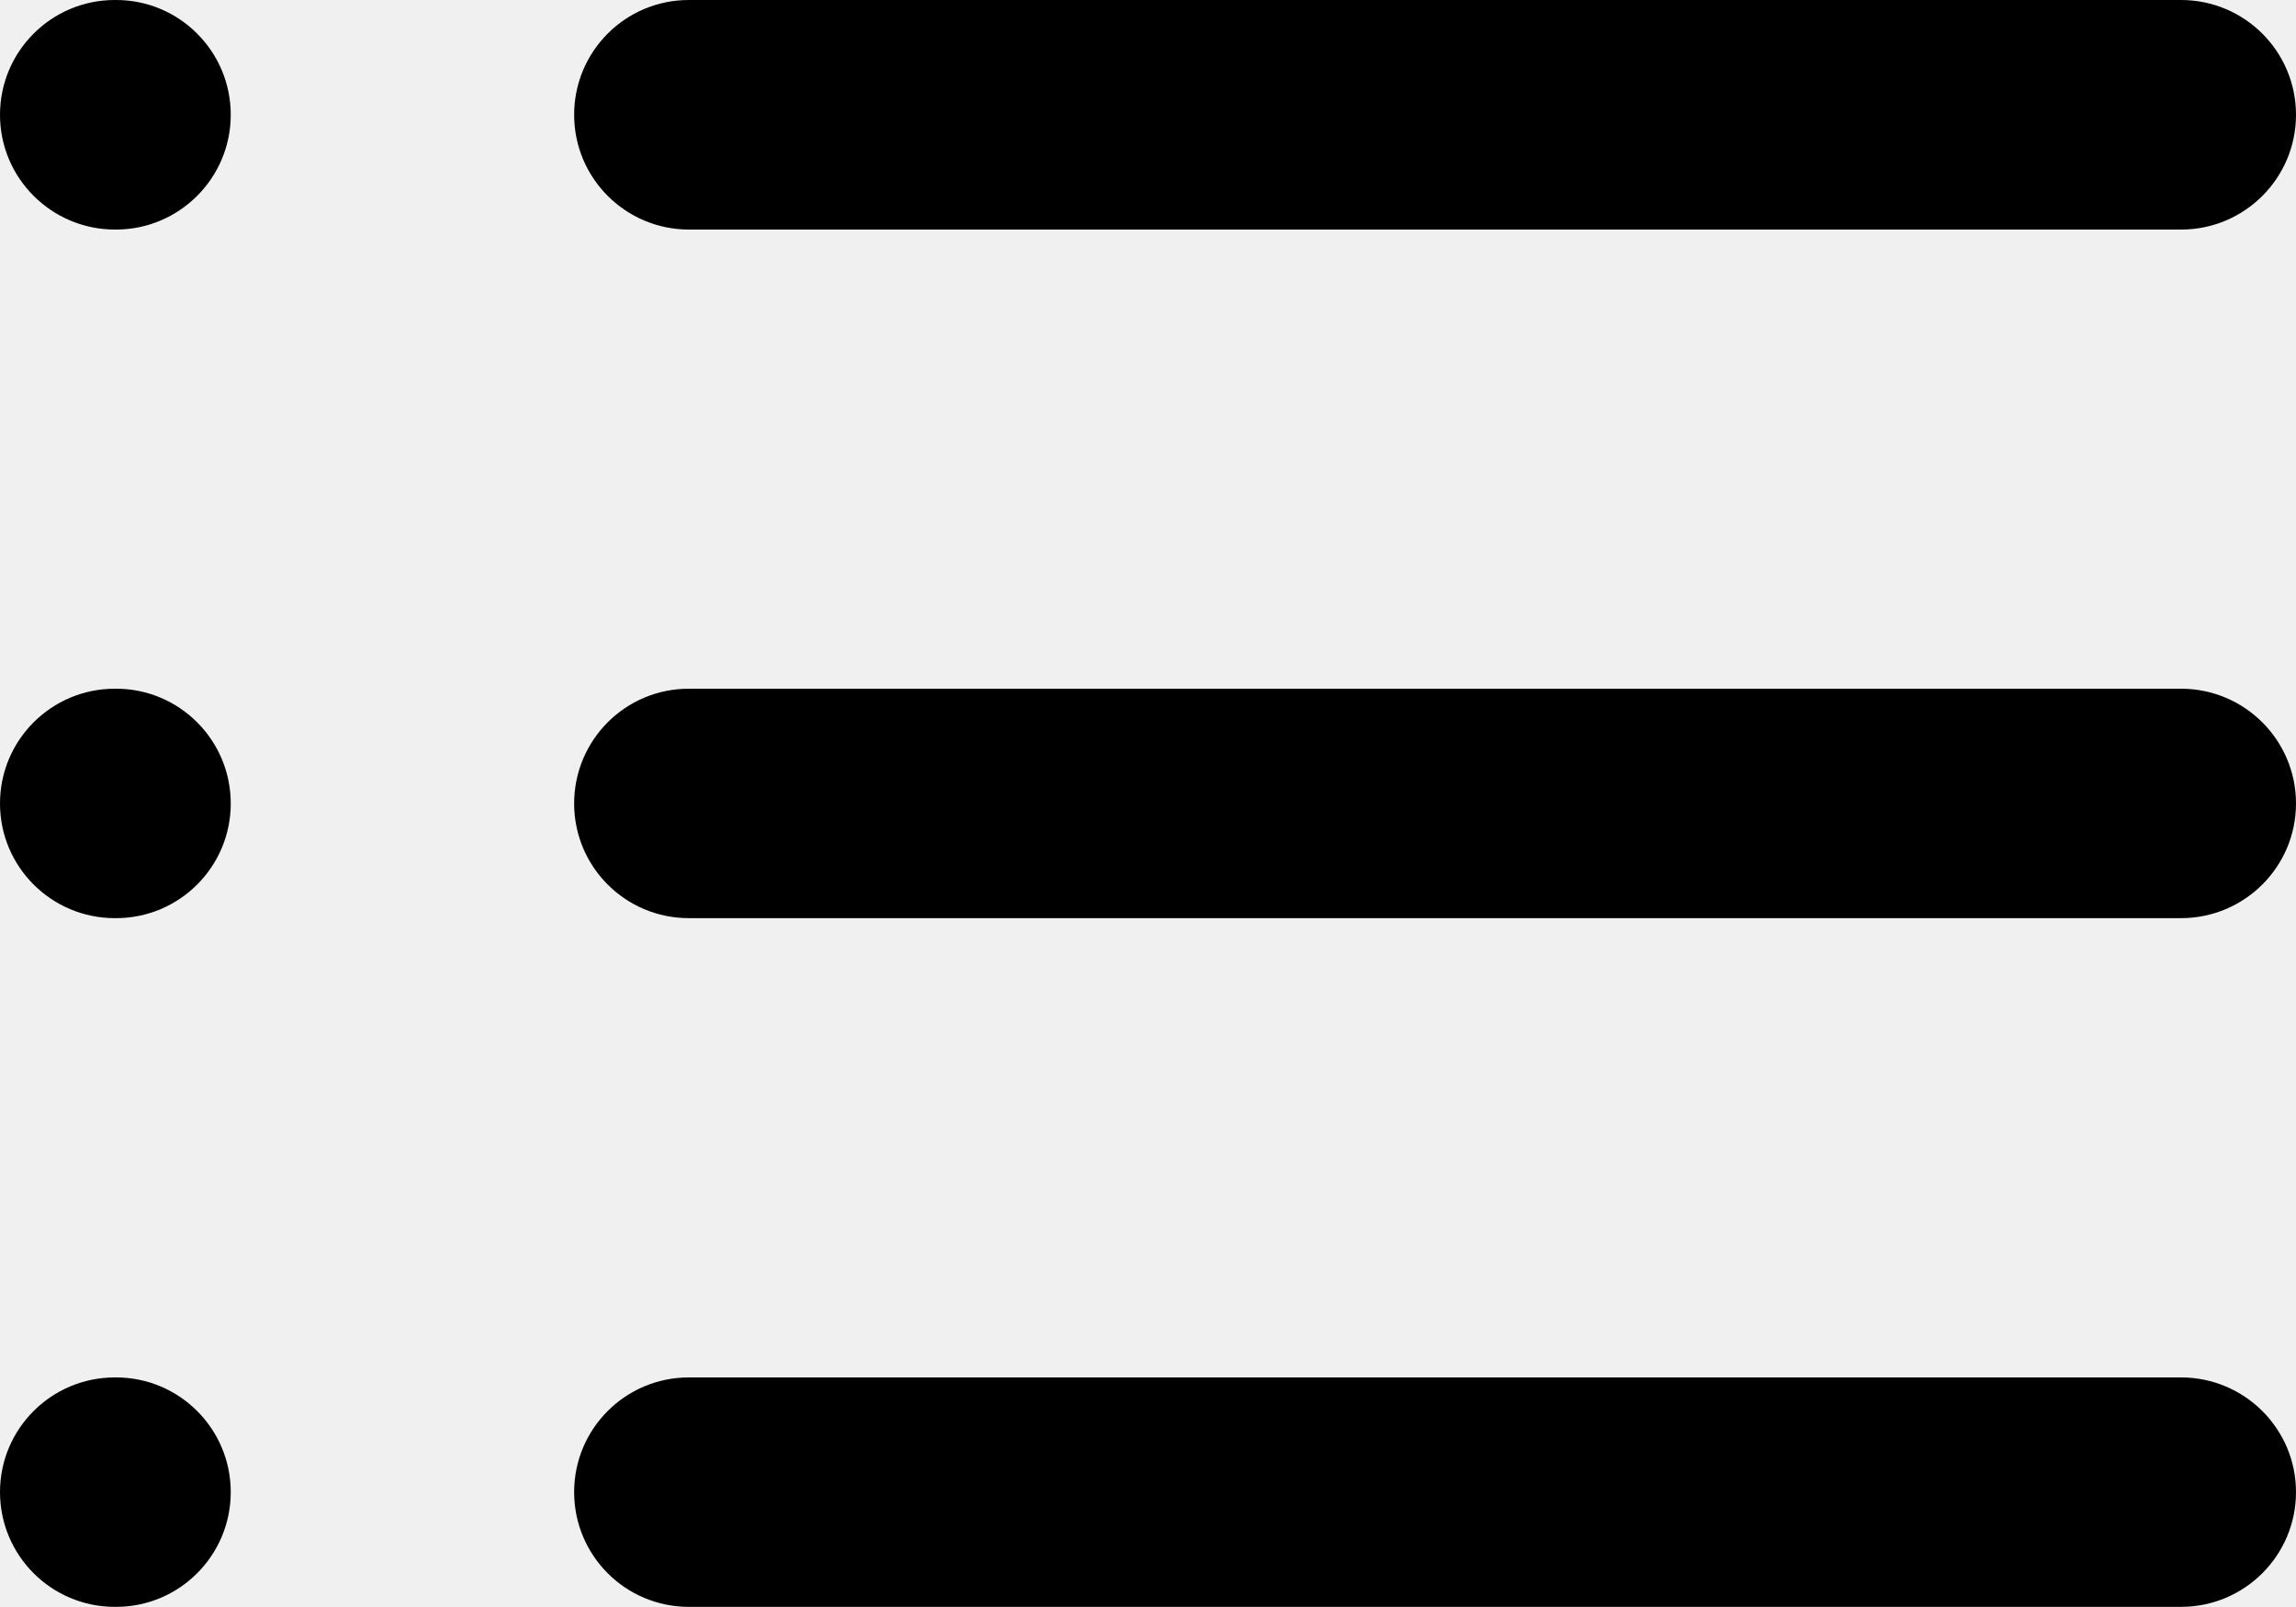
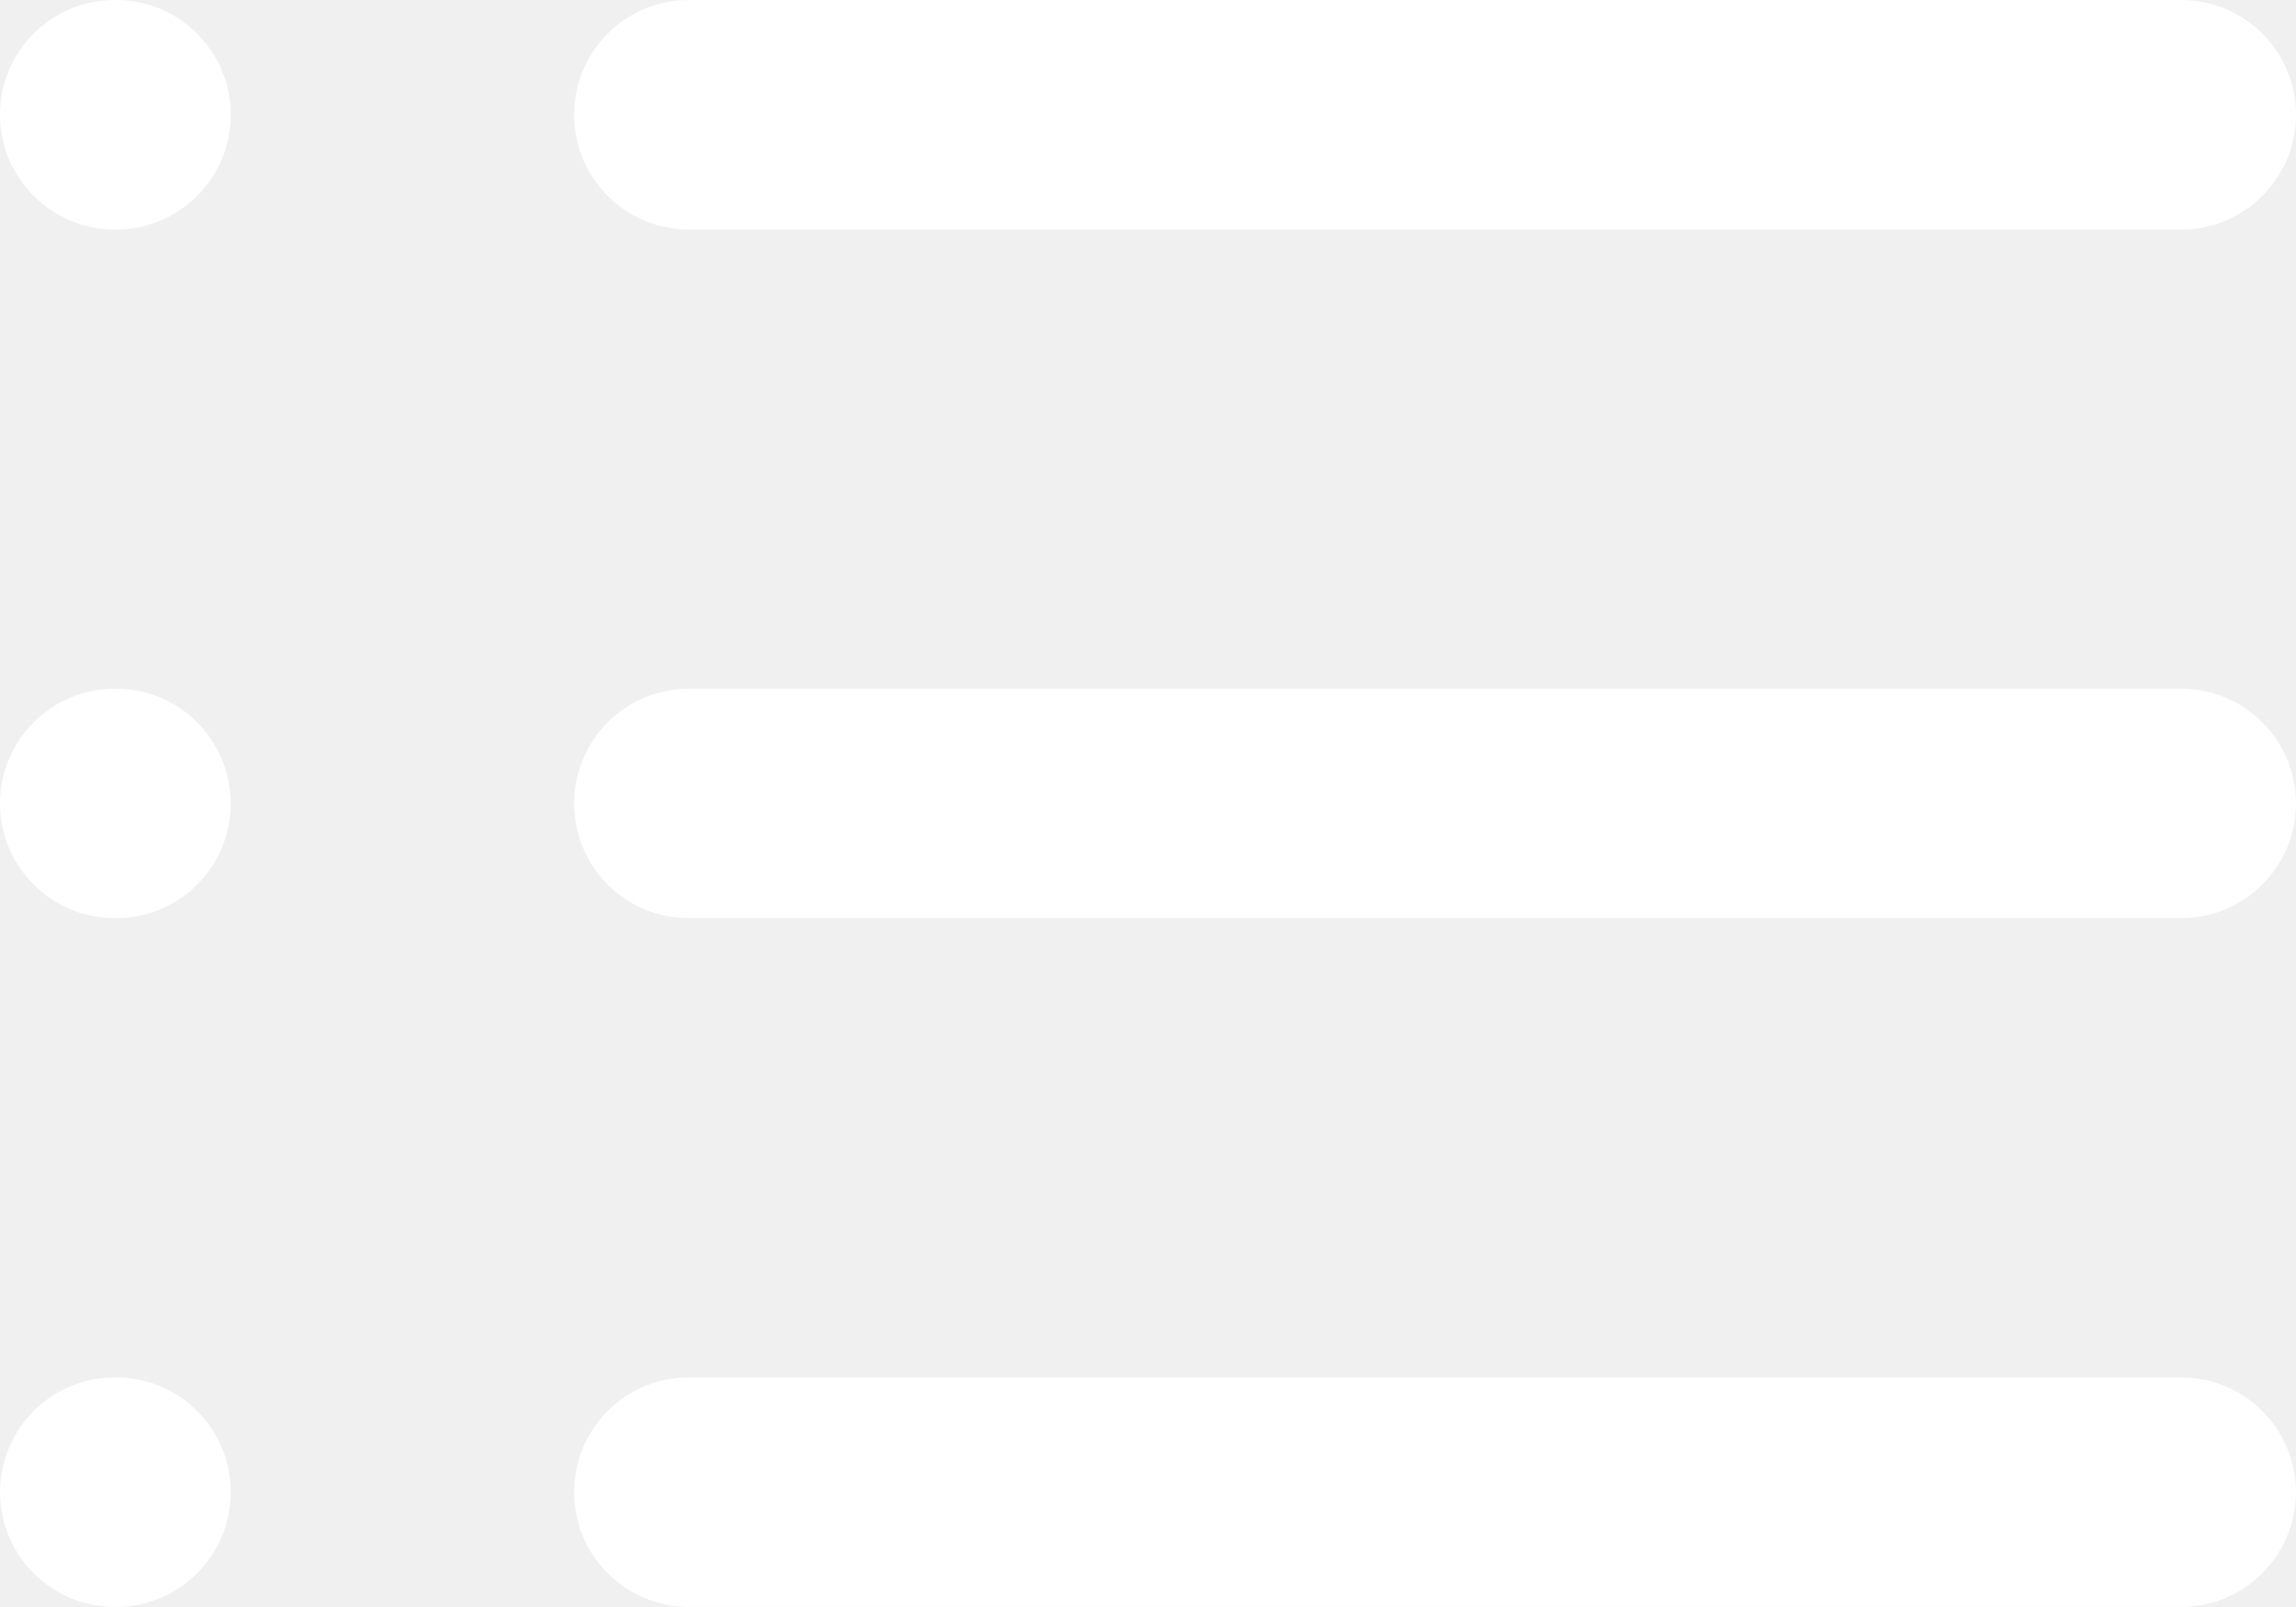
<svg xmlns="http://www.w3.org/2000/svg" width="16" height="11.199" viewBox="0 0 16 11.199" fill="none">
-   <path d="M 0.809 9.6 C 1.25 9.6 1.608 9.958 1.608 10.399 C 1.608 10.841 1.25 11.199 0.809 11.199 L 0.8 11.199 C 0.358 11.199 0 10.841 0 10.399 C 0 9.958 0.358 9.6 0.8 9.6 L 0.809 9.6 Z M 15.199 9.6 C 15.641 9.6 16 9.958 16 10.399 C 16 10.841 15.641 11.199 15.199 11.199 L 4.8 11.199 C 4.358 11.199 4.001 10.841 4.001 10.399 C 4.001 9.958 4.358 9.6 4.8 9.6 L 15.199 9.6 Z M 0.809 4.8 C 1.25 4.8 1.608 5.158 1.608 5.6 C 1.608 6.041 1.25 6.399 0.809 6.399 L 0.8 6.399 C 0.358 6.399 0 6.041 0 5.6 C 0 5.158 0.358 4.8 0.8 4.8 L 0.809 4.8 Z M 15.199 4.8 C 15.641 4.8 16 5.158 16 5.6 C 16 6.041 15.641 6.399 15.199 6.399 L 4.8 6.399 C 4.358 6.399 4.001 6.041 4.001 5.6 C 4.001 5.158 4.358 4.8 4.8 4.8 L 15.199 4.8 Z M 0.809 0 C 1.25 0 1.608 0.358 1.608 0.8 C 1.608 1.241 1.25 1.599 0.809 1.6 L 0.8 1.6 C 0.358 1.599 0 1.241 0 0.8 C 0 0.358 0.358 0 0.8 0 L 0.809 0 Z M 15.199 0 C 15.641 0 16 0.358 16 0.8 C 16 1.242 15.641 1.6 15.199 1.6 L 4.8 1.6 C 4.358 1.599 4.001 1.241 4.001 0.8 C 4.001 0.358 4.358 0 4.8 0 L 15.199 0 Z" fill="currentColor" fill-rule="evenodd" />
+   <path d="M 0.809 9.6 C 1.25 9.6 1.608 9.958 1.608 10.399 C 1.608 10.841 1.25 11.199 0.809 11.199 L 0.8 11.199 C 0.358 11.199 0 10.841 0 10.399 C 0 9.958 0.358 9.6 0.8 9.6 L 0.809 9.6 Z M 15.199 9.6 C 15.641 9.6 16 9.958 16 10.399 C 16 10.841 15.641 11.199 15.199 11.199 L 4.8 11.199 C 4.358 11.199 4.001 10.841 4.001 10.399 C 4.001 9.958 4.358 9.6 4.8 9.6 L 15.199 9.6 Z M 0.809 4.8 C 1.25 4.8 1.608 5.158 1.608 5.6 C 1.608 6.041 1.25 6.399 0.809 6.399 L 0.8 6.399 C 0.358 6.399 0 6.041 0 5.6 C 0 5.158 0.358 4.8 0.8 4.8 L 0.809 4.8 Z M 15.199 4.8 C 15.641 4.8 16 5.158 16 5.6 C 16 6.041 15.641 6.399 15.199 6.399 L 4.8 6.399 C 4.358 6.399 4.001 6.041 4.001 5.6 C 4.001 5.158 4.358 4.8 4.8 4.8 L 15.199 4.8 Z M 0.809 0 C 1.25 0 1.608 0.358 1.608 0.8 C 1.608 1.241 1.25 1.599 0.809 1.6 L 0.8 1.6 C 0.358 1.599 0 1.241 0 0.8 C 0 0.358 0.358 0 0.8 0 L 0.809 0 Z M 15.199 0 C 15.641 0 16 0.358 16 0.8 C 16 1.242 15.641 1.6 15.199 1.6 L 4.8 1.6 C 4.358 1.599 4.001 1.241 4.001 0.8 C 4.001 0.358 4.358 0 4.8 0 L 15.199 0 Z" fill="#FFFFFF" fill-rule="evenodd" />
</svg>
